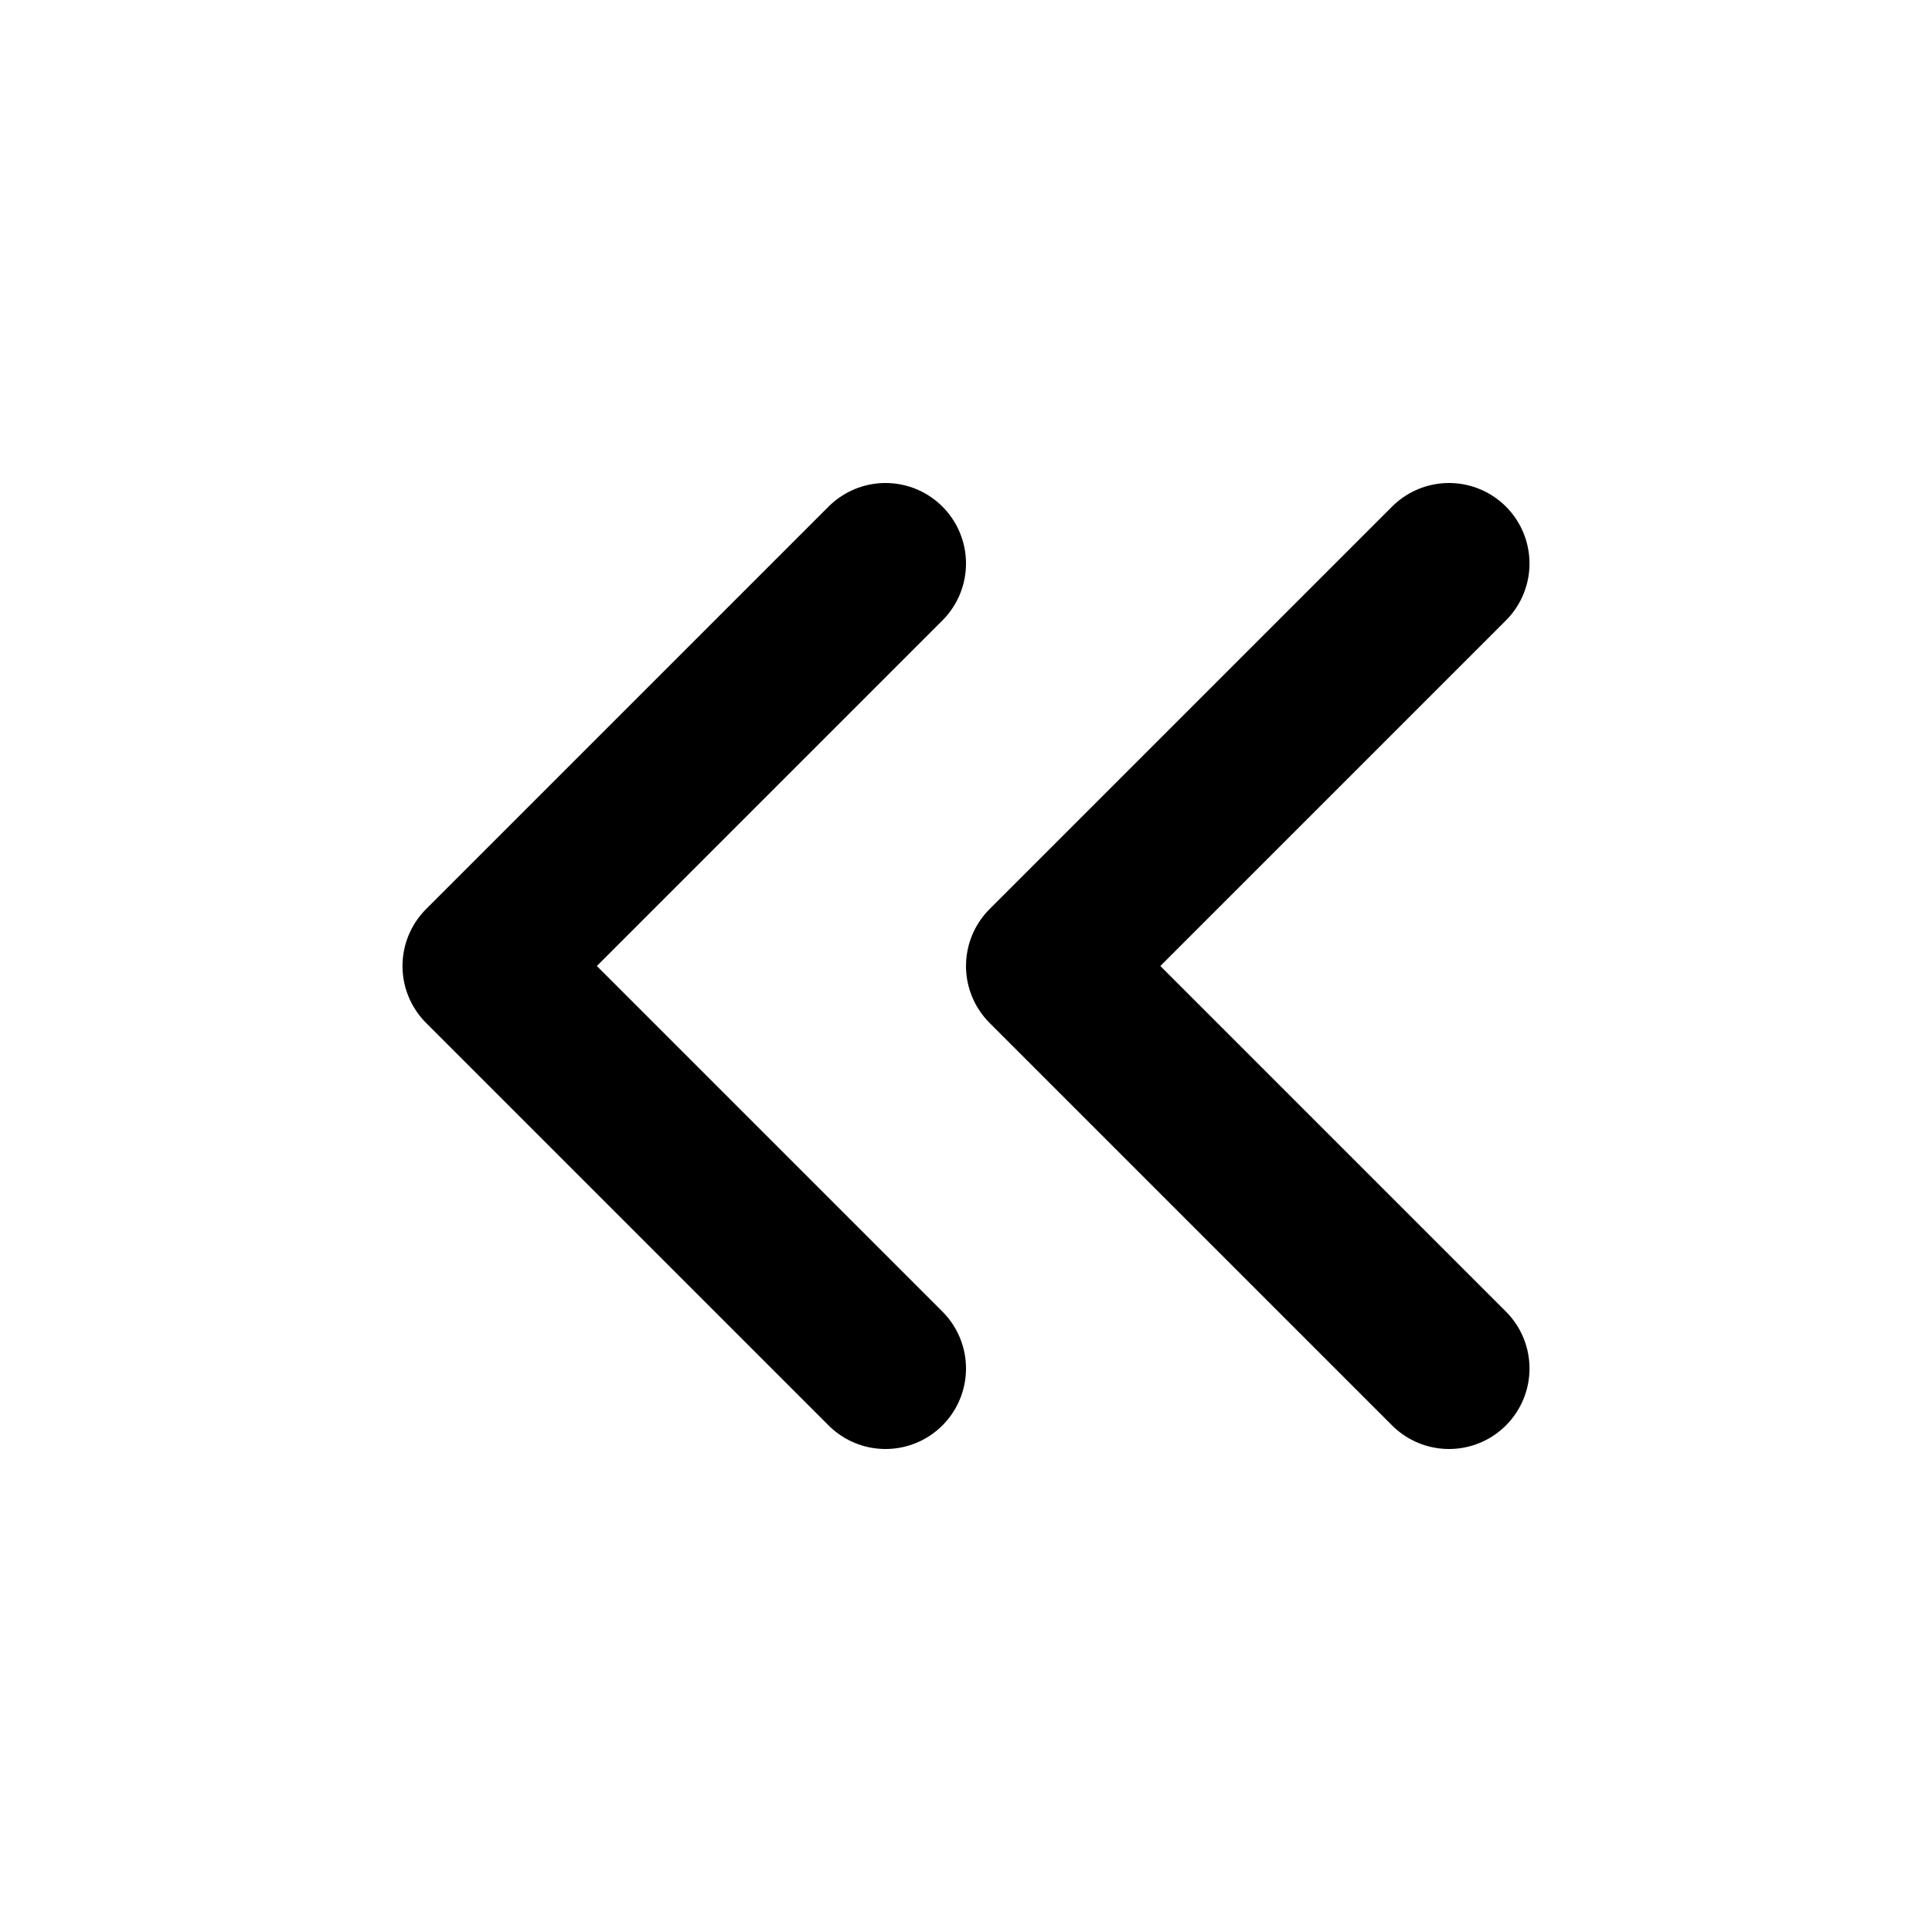
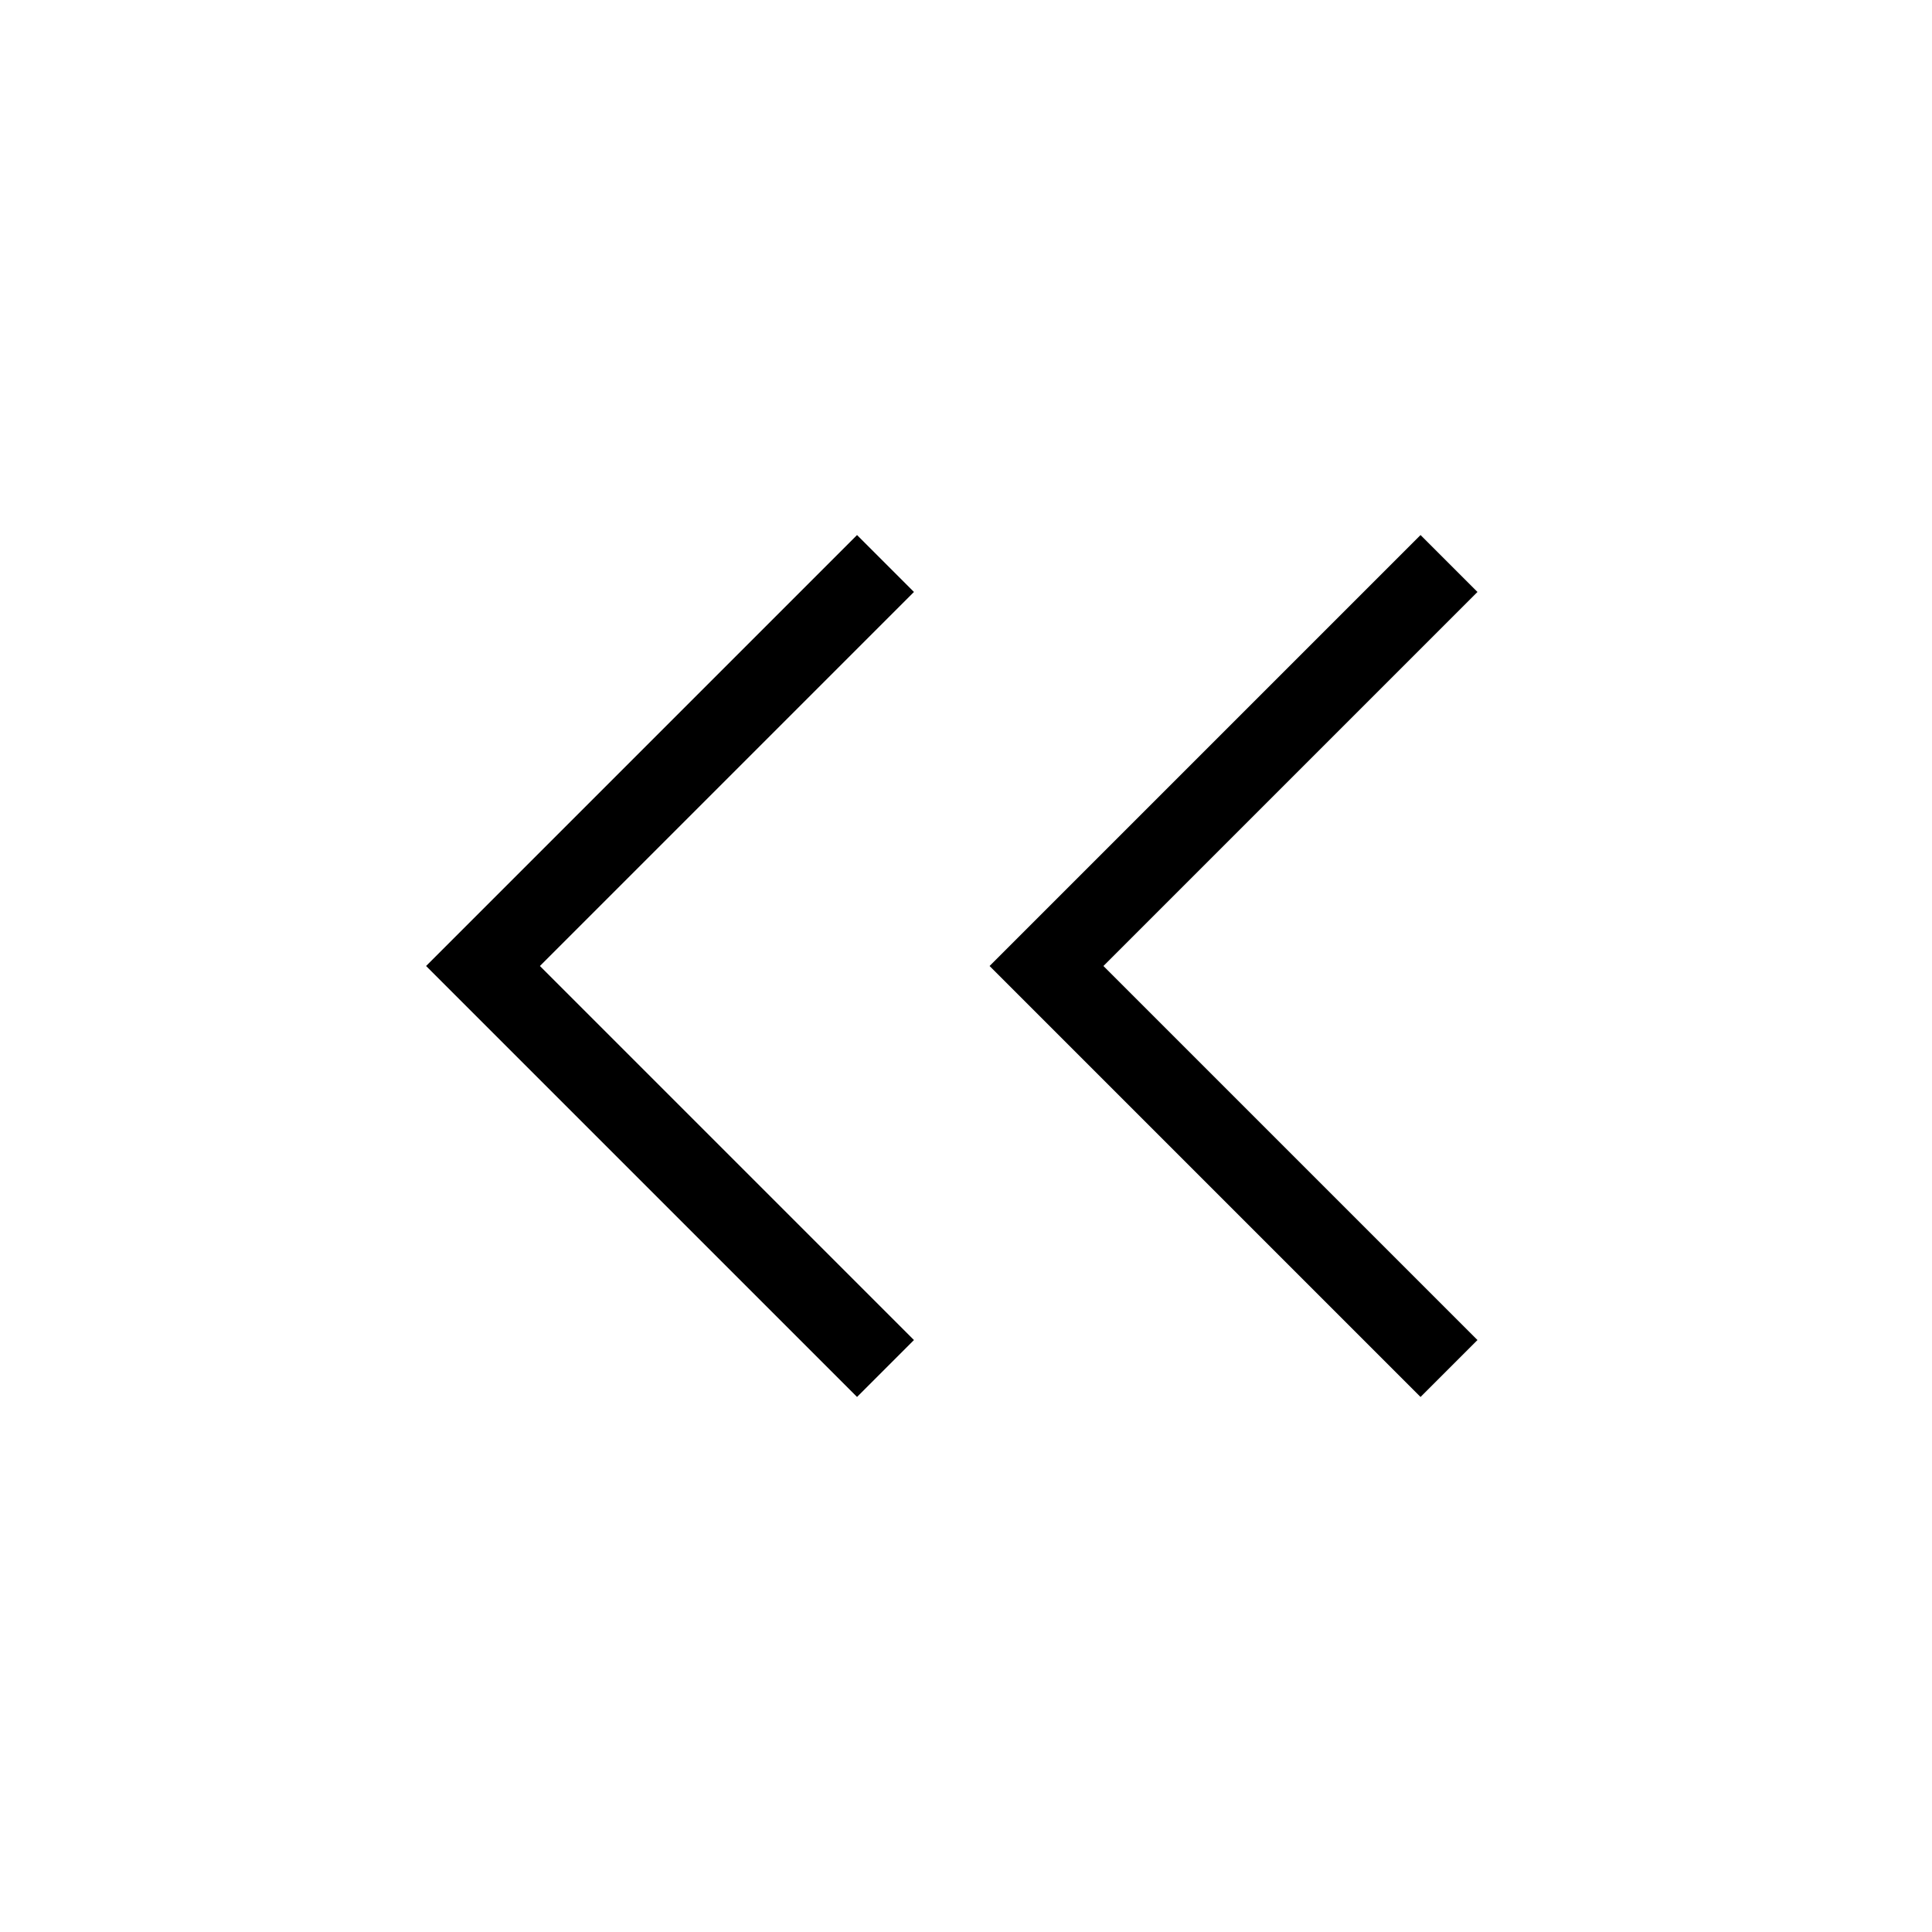
<svg xmlns="http://www.w3.org/2000/svg" width="24" height="24" viewBox="0 0 24 24" fill="none">
-   <path d="M11 17L6 12L11 7" stroke="currentColor" stroke-width="2" stroke-linecap="round" stroke-linejoin="round" />
-   <path d="M18 17L13 12L18 7" stroke="currentColor" stroke-width="2" stroke-linecap="round" stroke-linejoin="round" />
+   <path d="M11 17L6 12L11 7" stroke="currentColor" strokeWidth="2" strokeLinecap="round" strokeLinejoin="round" />
+   <path d="M18 17L13 12L18 7" stroke="currentColor" strokeWidth="2" strokeLinecap="round" strokeLinejoin="round" />
</svg>
